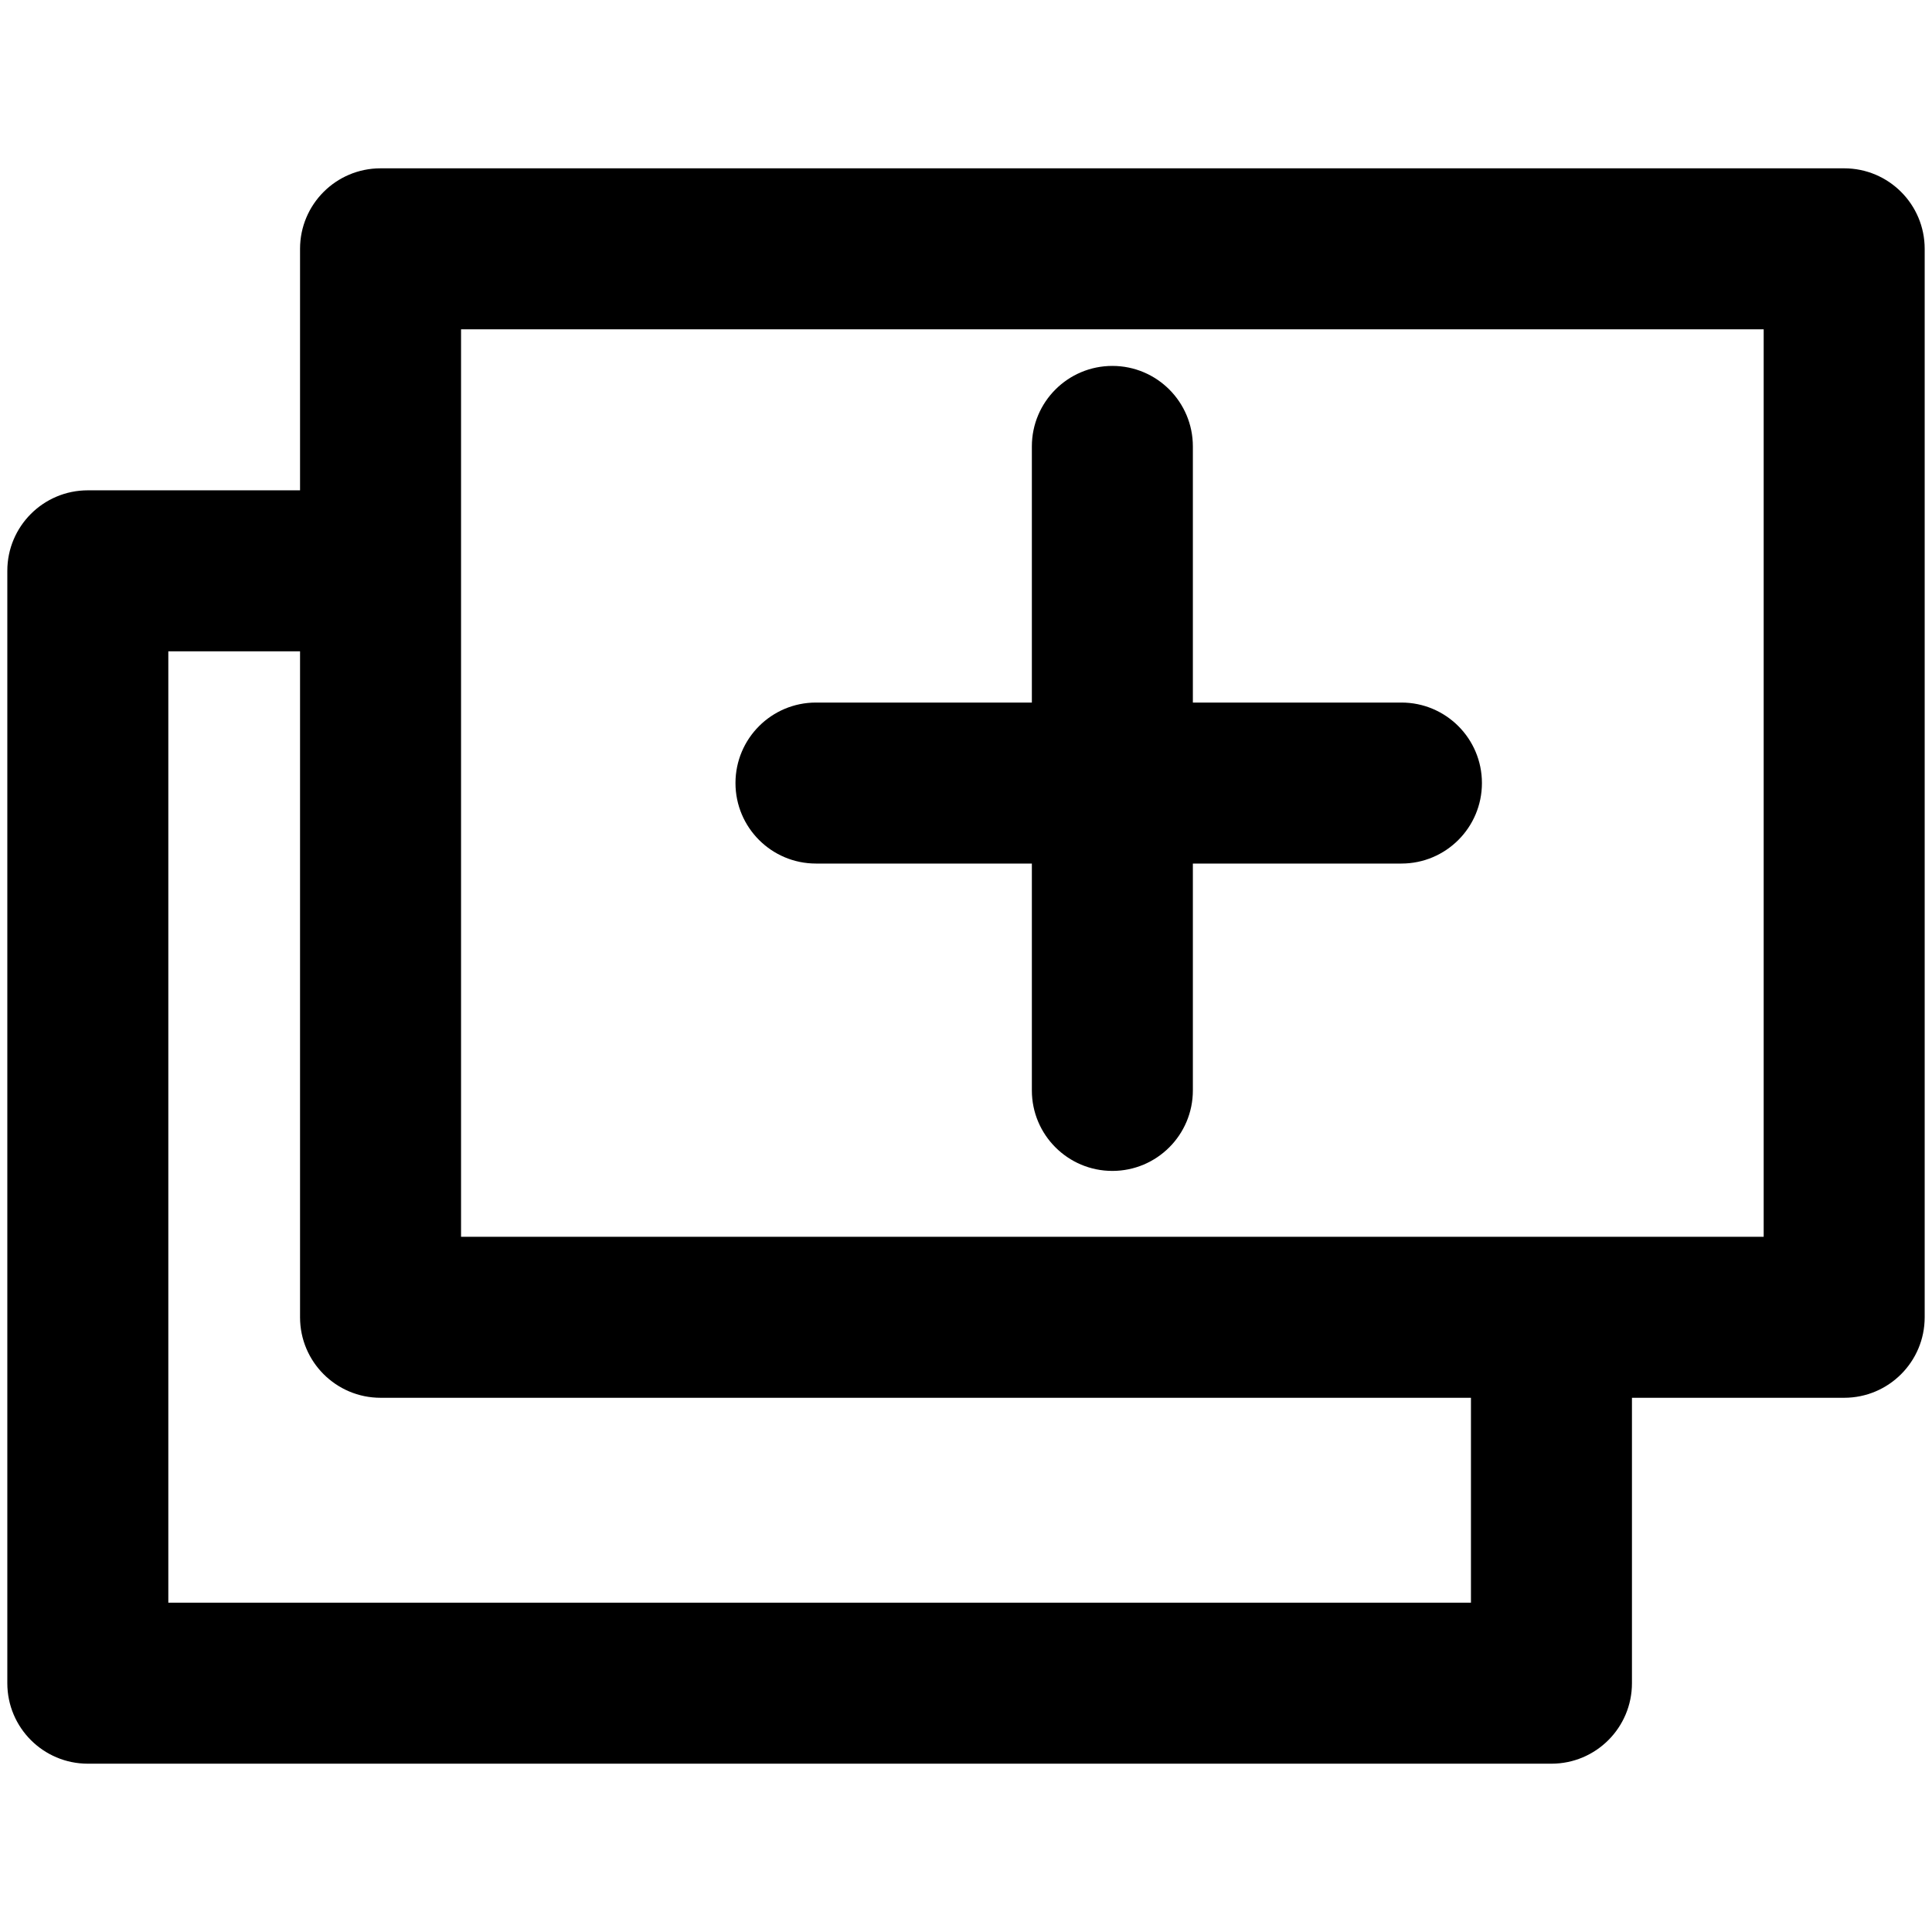
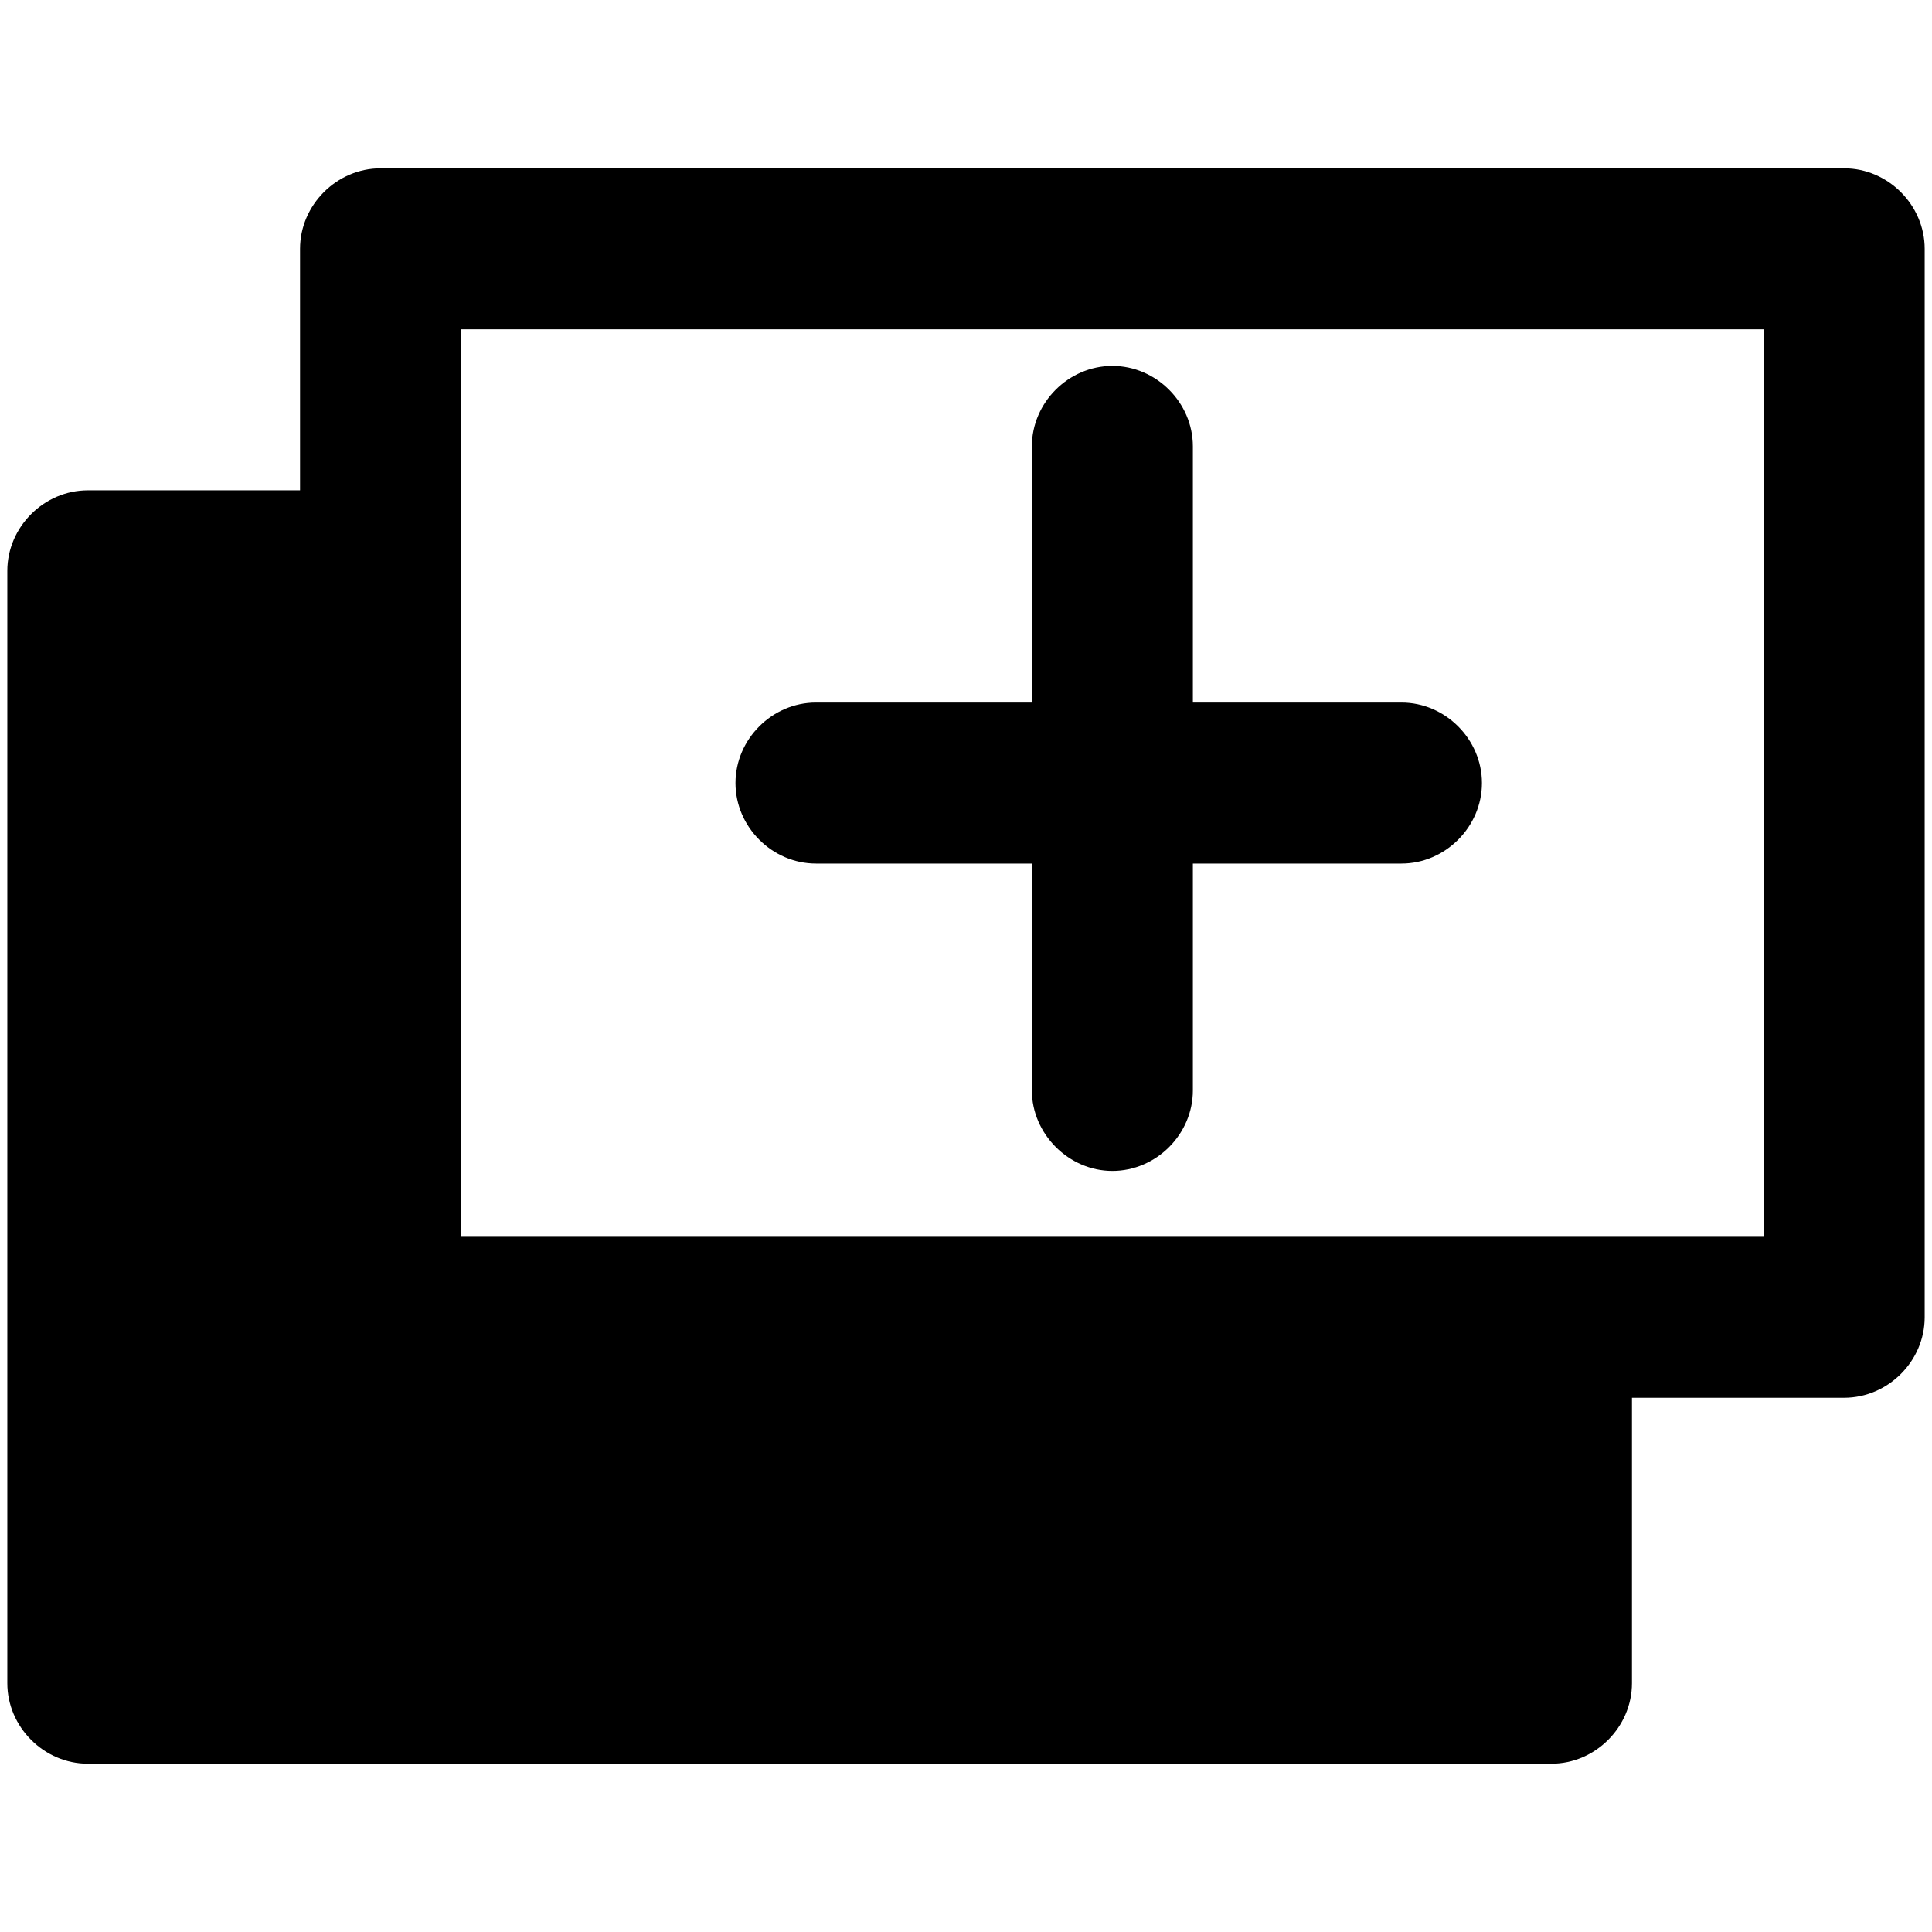
<svg xmlns="http://www.w3.org/2000/svg" viewBox="0 0 264 264">
-   <path d="M12 241.001a11 11 0 0 1-11-11v-152a11 11 0 0 1 11-11h29v-33a11 11 0 0 1 11-11h200a11 11 0 0 1 11 11v146a11 11 0 0 1-11 11h-29v39a11 11 0 0 1-11 11Zm11-22h178v-28H52a11 11 0 0 1-11-11v-91H23Zm218-50v-124H63v124Zm-100-20v-31h-29.5a11 11 0 0 1-11-11 11 11 0 0 1 11-11H141v-35a11 11 0 0 1 11-11 11 11 0 0 1 11 11v35h28.5a11 11 0 0 1 11 11 11 11 0 0 1-11 11H163v31a11 11 0 0 1-11 11A11 11 0 0 1 141 149Z" />
+   <path d="M12 241.001c-5.991 0-11-5.009-11-11v-152c0-5.991 5.009-11 11-11h29v-33c0-5.991 5.009-11 11-11h200c5.991 0 11 5.009 11 11v146c0 5.991-5.009 11-11 11h-29v39c0 5.991-5.009 11-11 11zm229-72v-124H63v124zm-100-20v-31h-29.5c-5.991 0-11-5.009-11-11s5.009-11 11-11H141v-35c0-5.991 5.009-11 11-11s11 5.009 11 11v35h28.5c5.991 0 11 5.009 11 11s-5.009 11-11 11H163v31c0 5.991-5.009 11-11 11-5.986 0-11.001-5.073-11-11.001z" />
</svg>
